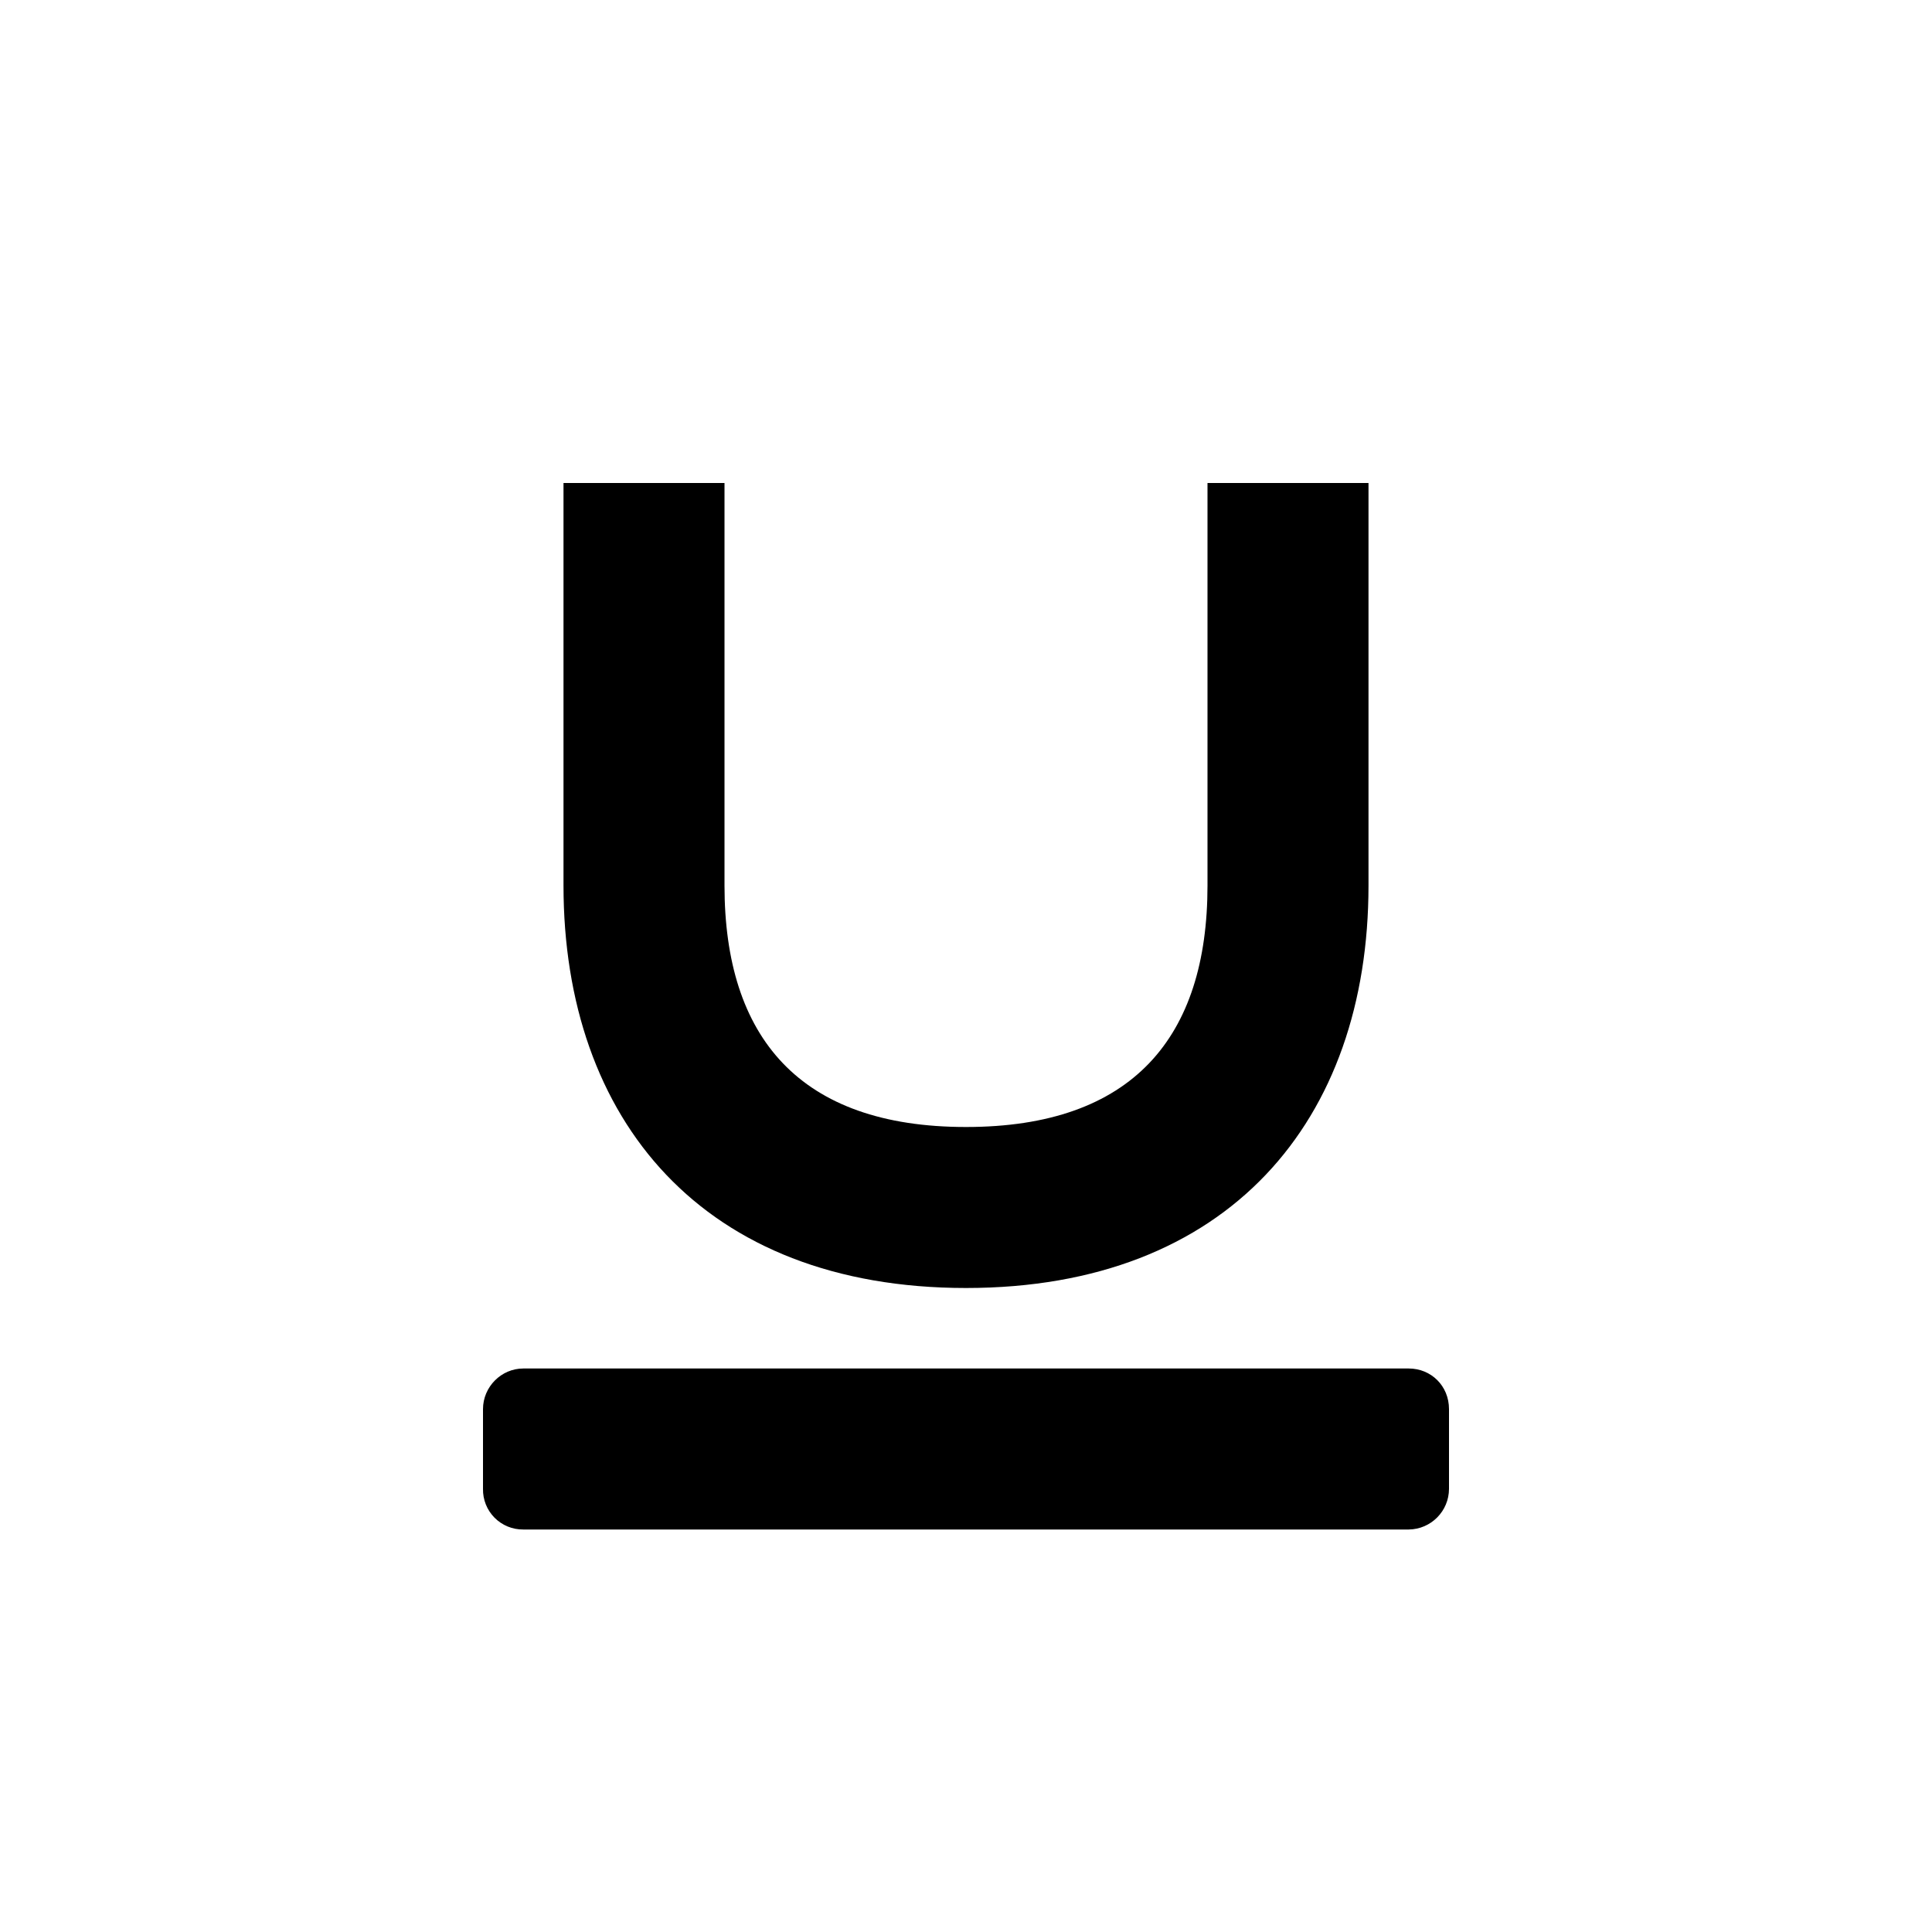
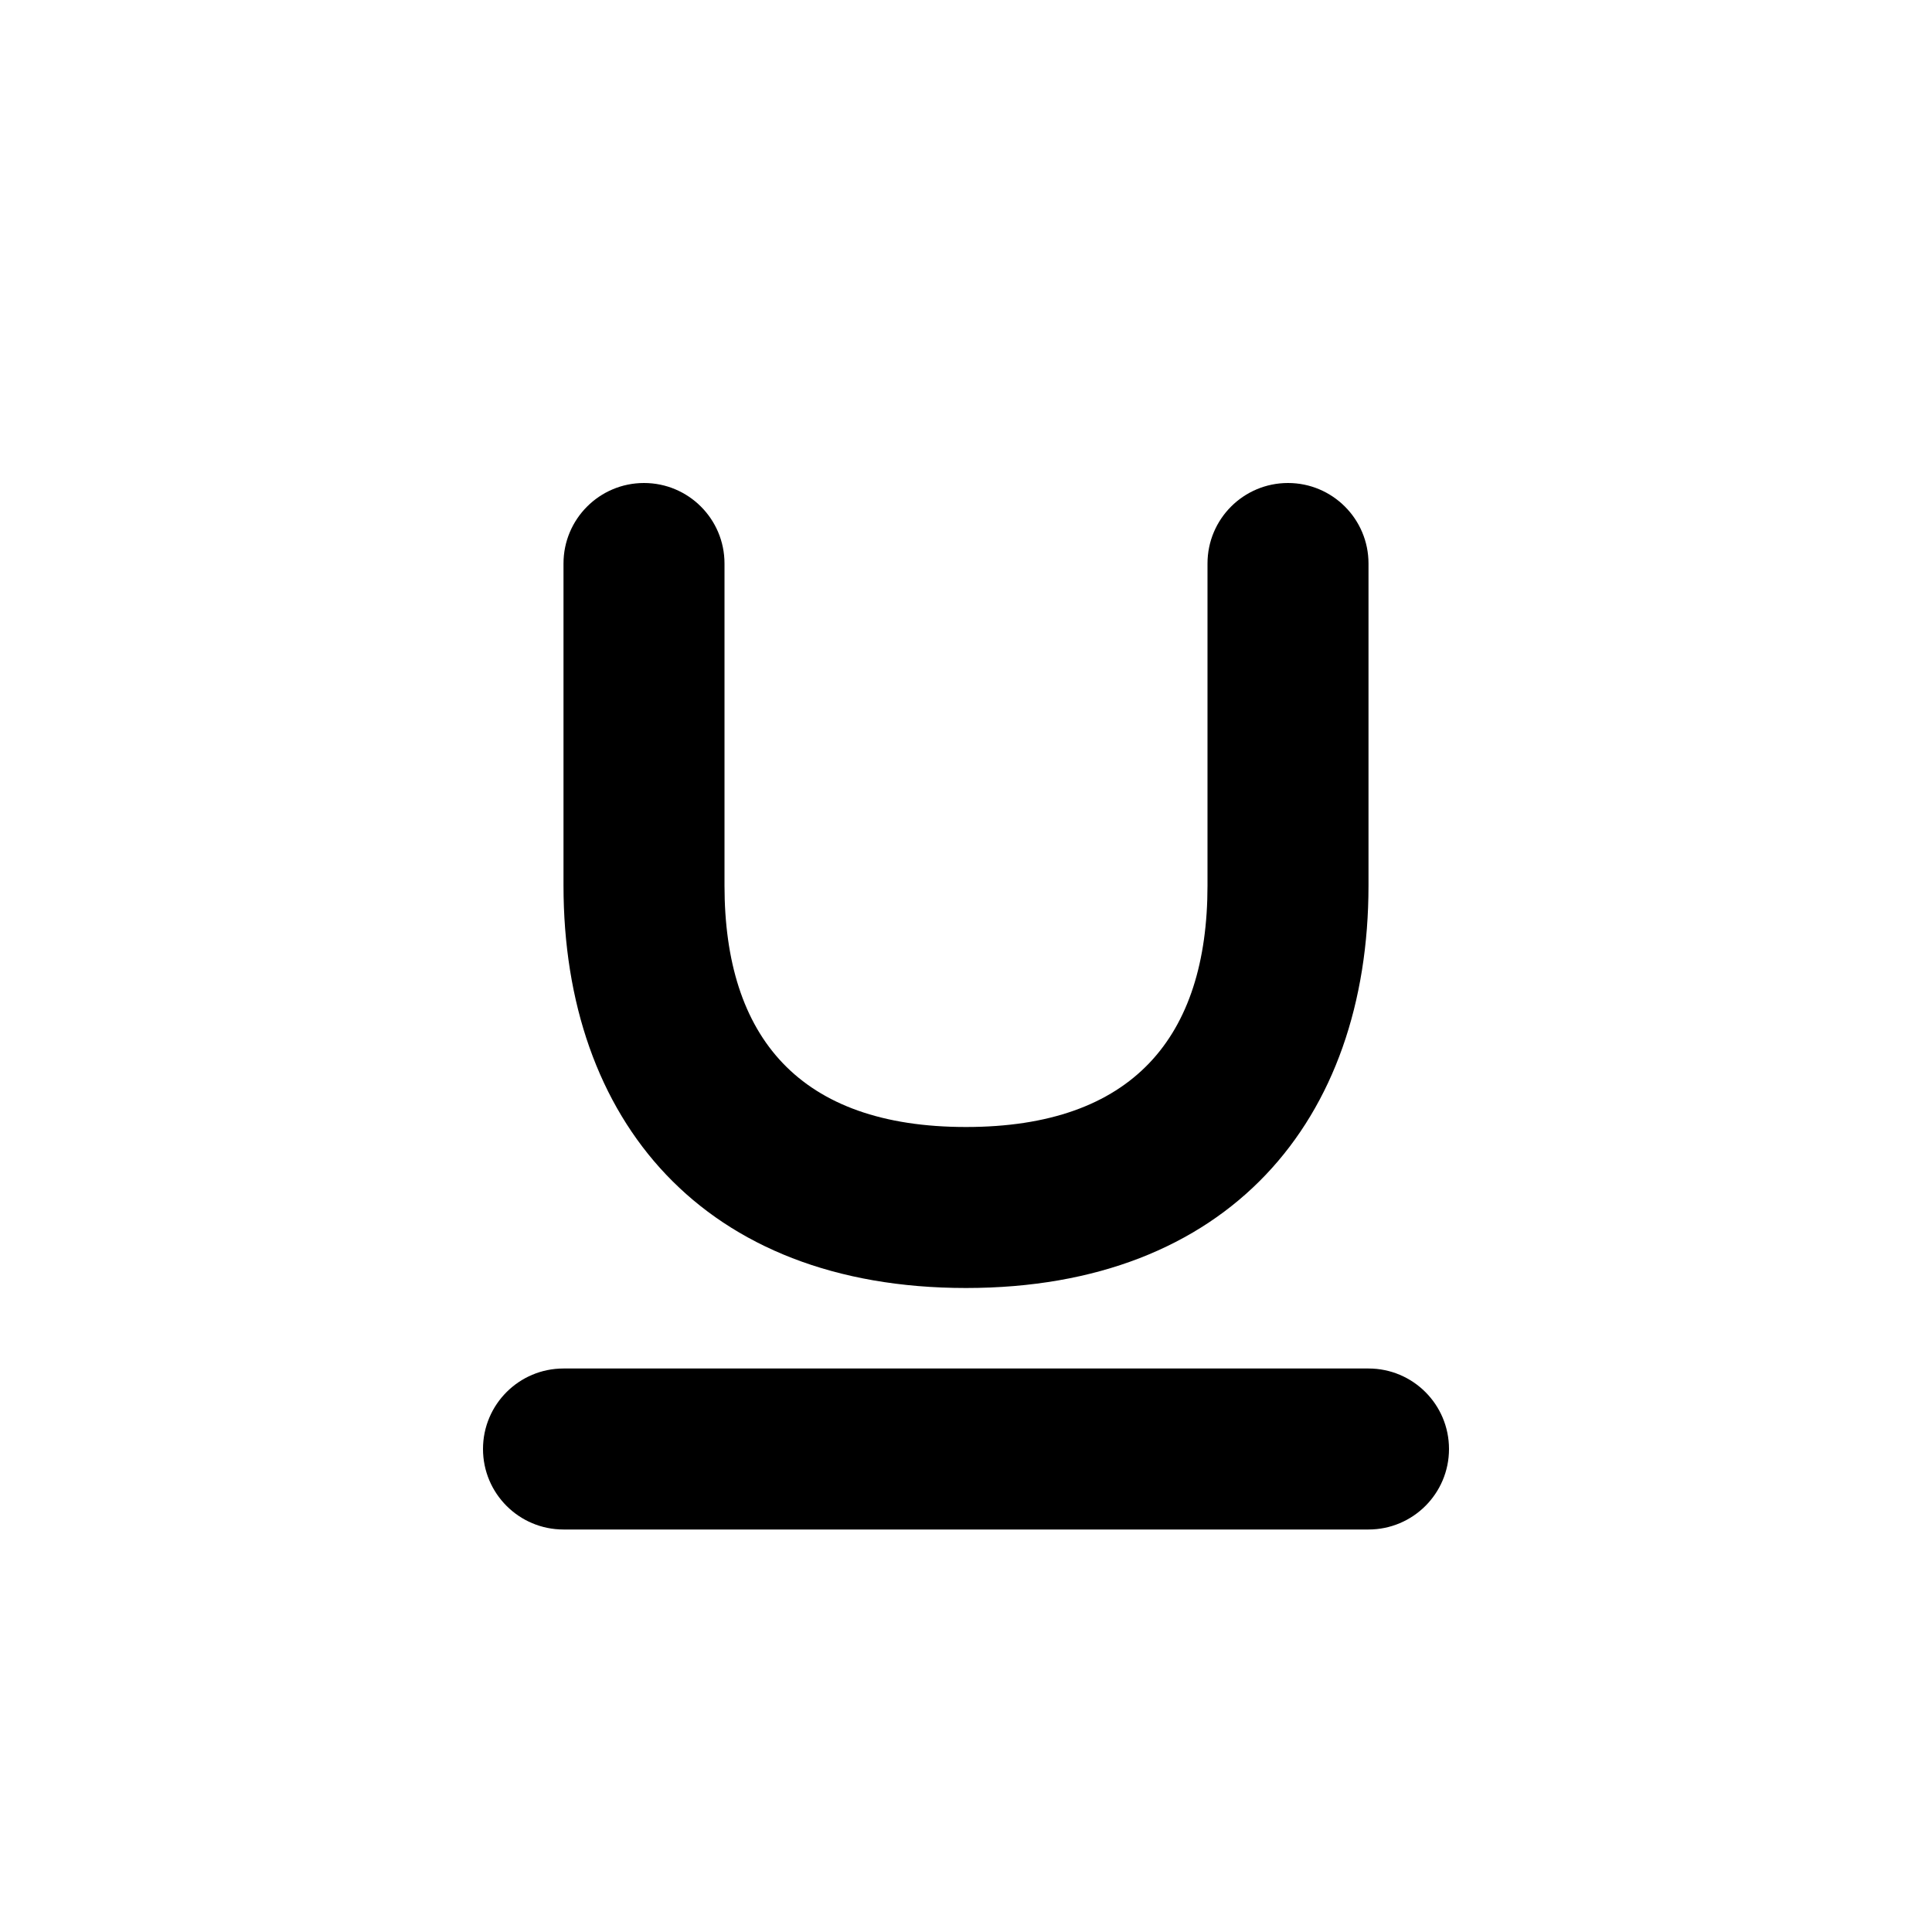
<svg width="24" height="24" viewBox="0 0 24 24">
-   <path d="M7 6h2v5c0 1.884.93 3 3 3s3-1.116 3-3V6h2v5c0 2.916-1.737 5-5 5s-5-2.084-5-5V6zM6 17.505c0-.279.229-.505.5-.505h11c.276 0 .5.214.5.505v.99a.506.506 0 0 1-.5.505h-11a.495.495 0 0 1-.5-.505v-.99z" fill="currentColor" />
+   <path d="M7 7a1 1 0 1 1 2 0v4c0 1.884.93 3 3 3s3-1.116 3-3V7a1 1 0 0 1 2 0v4c0 2.916-1.737 5-5 5s-5-2.084-5-5V7zm0 10h10a1 1 0 0 1 0 2H7a1 1 0 0 1 0-2z" fill="currentColor" />
</svg>
